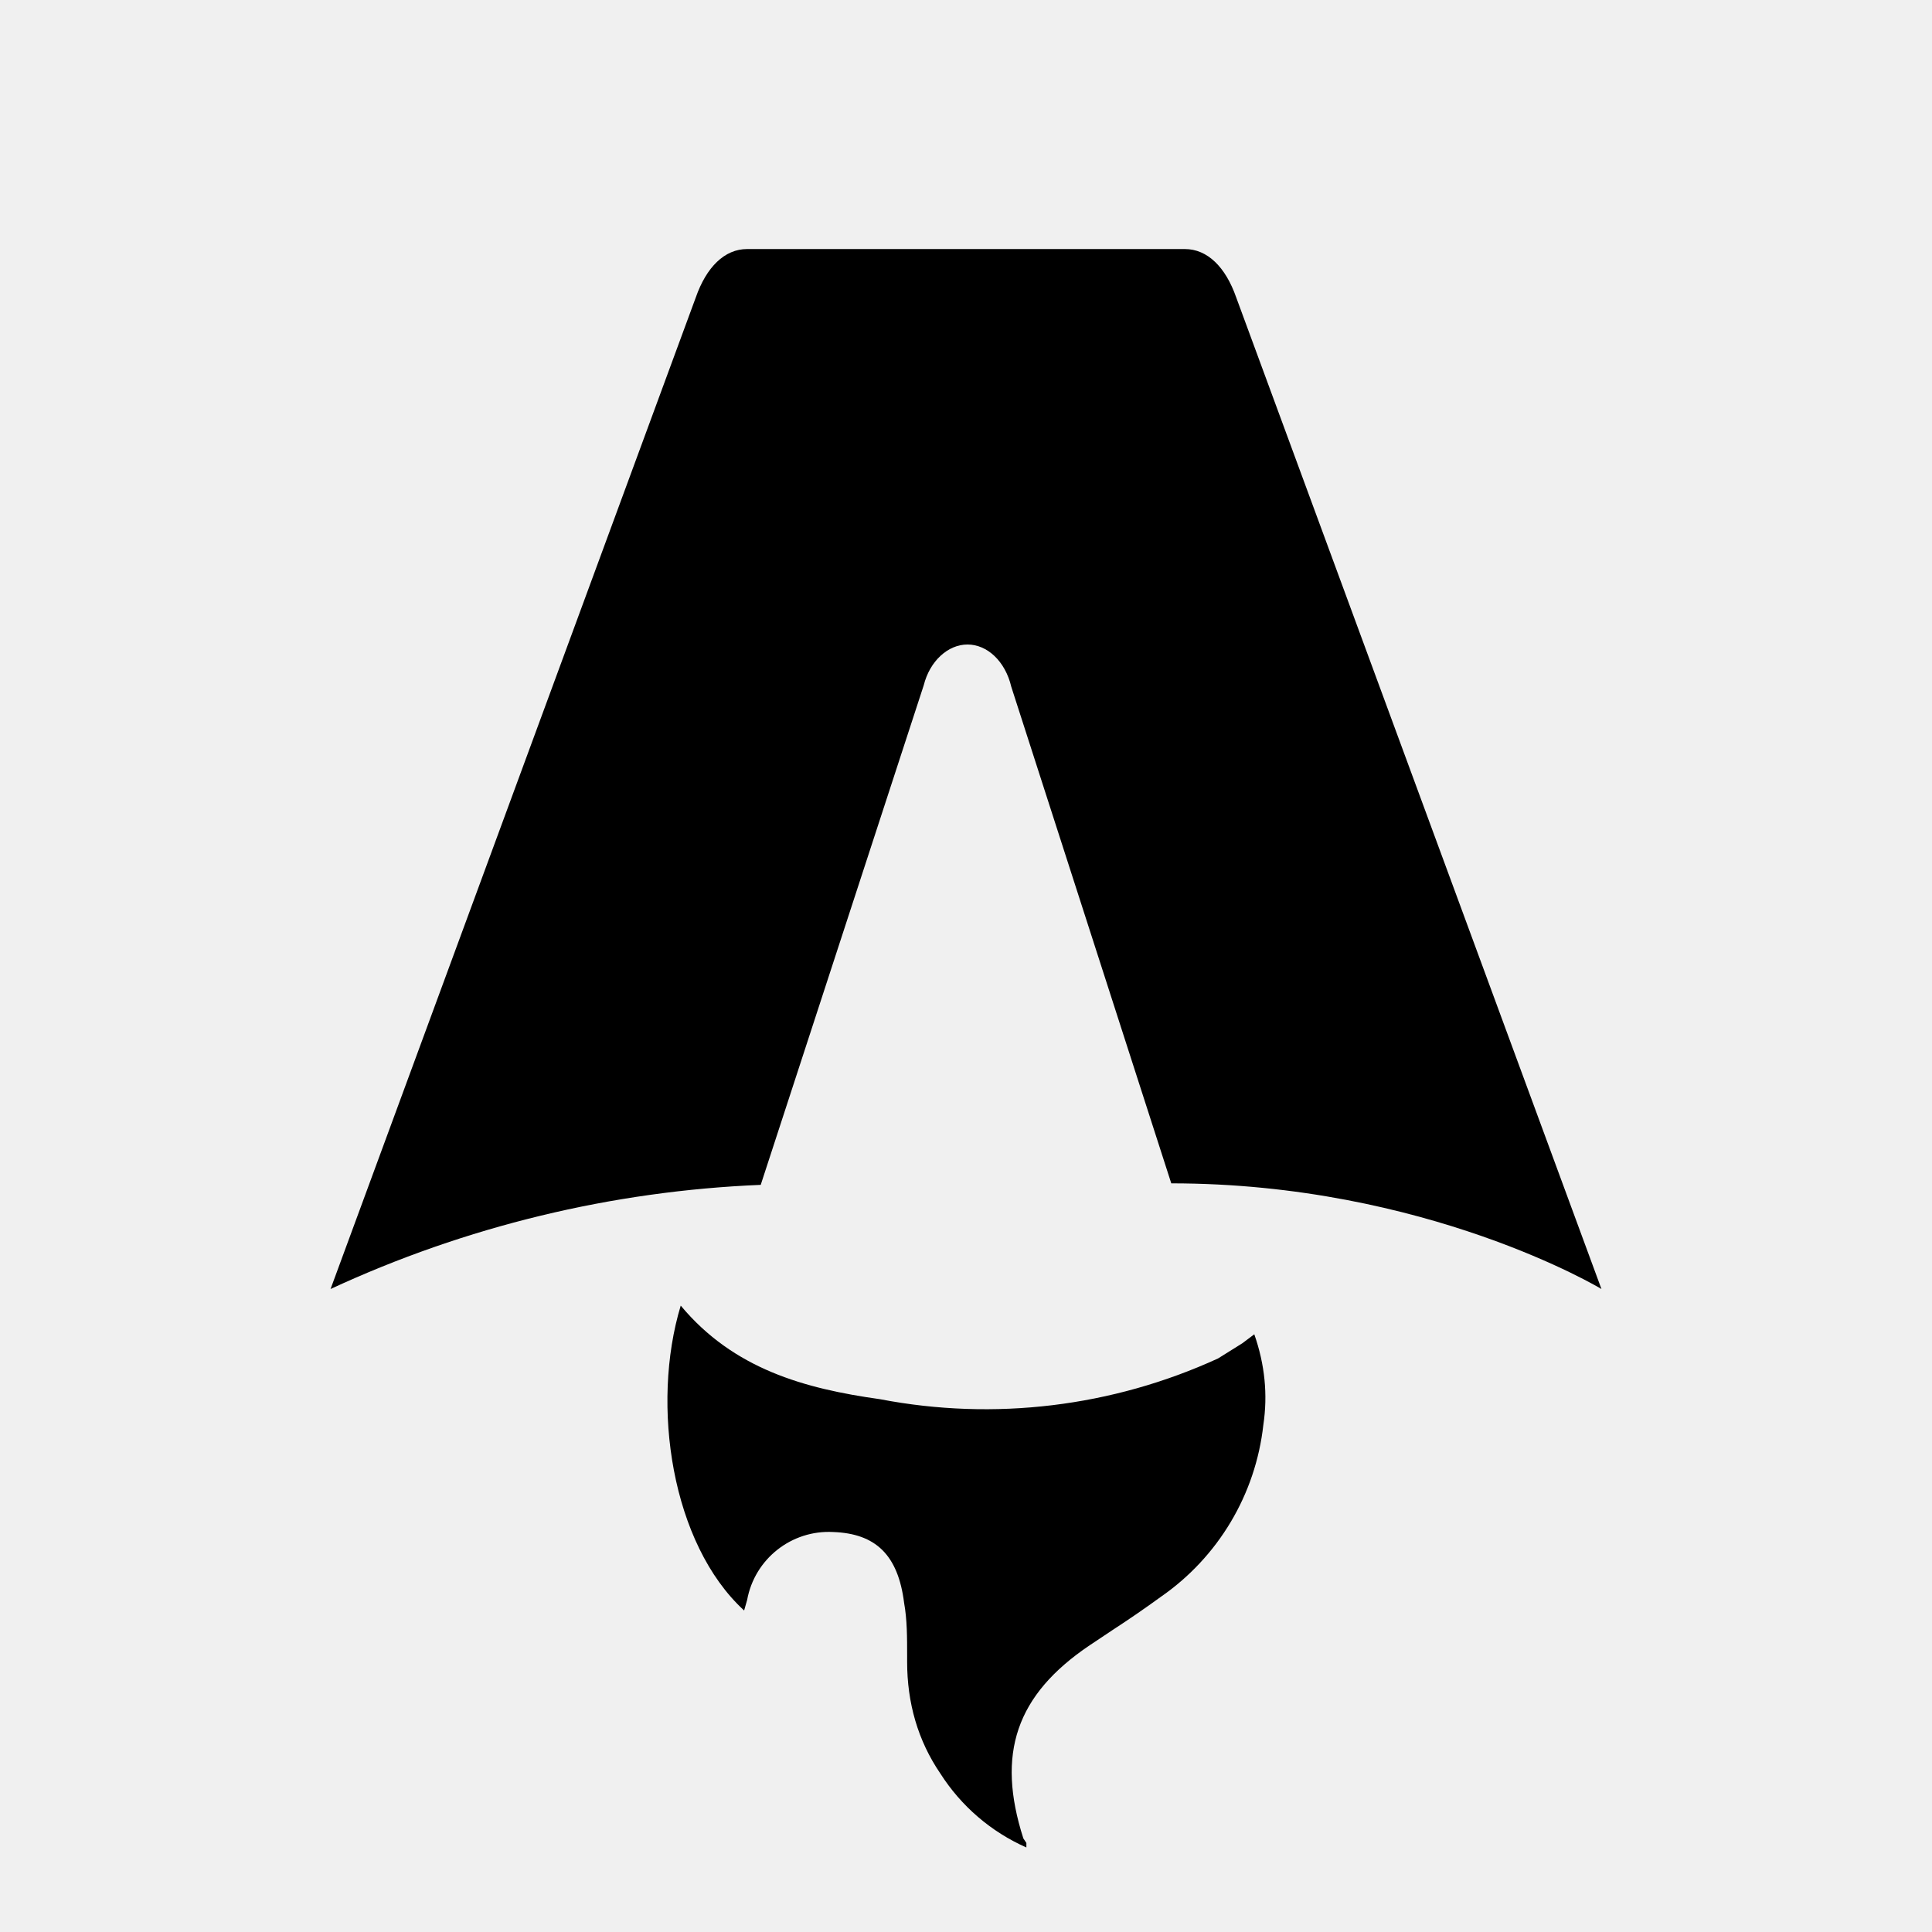
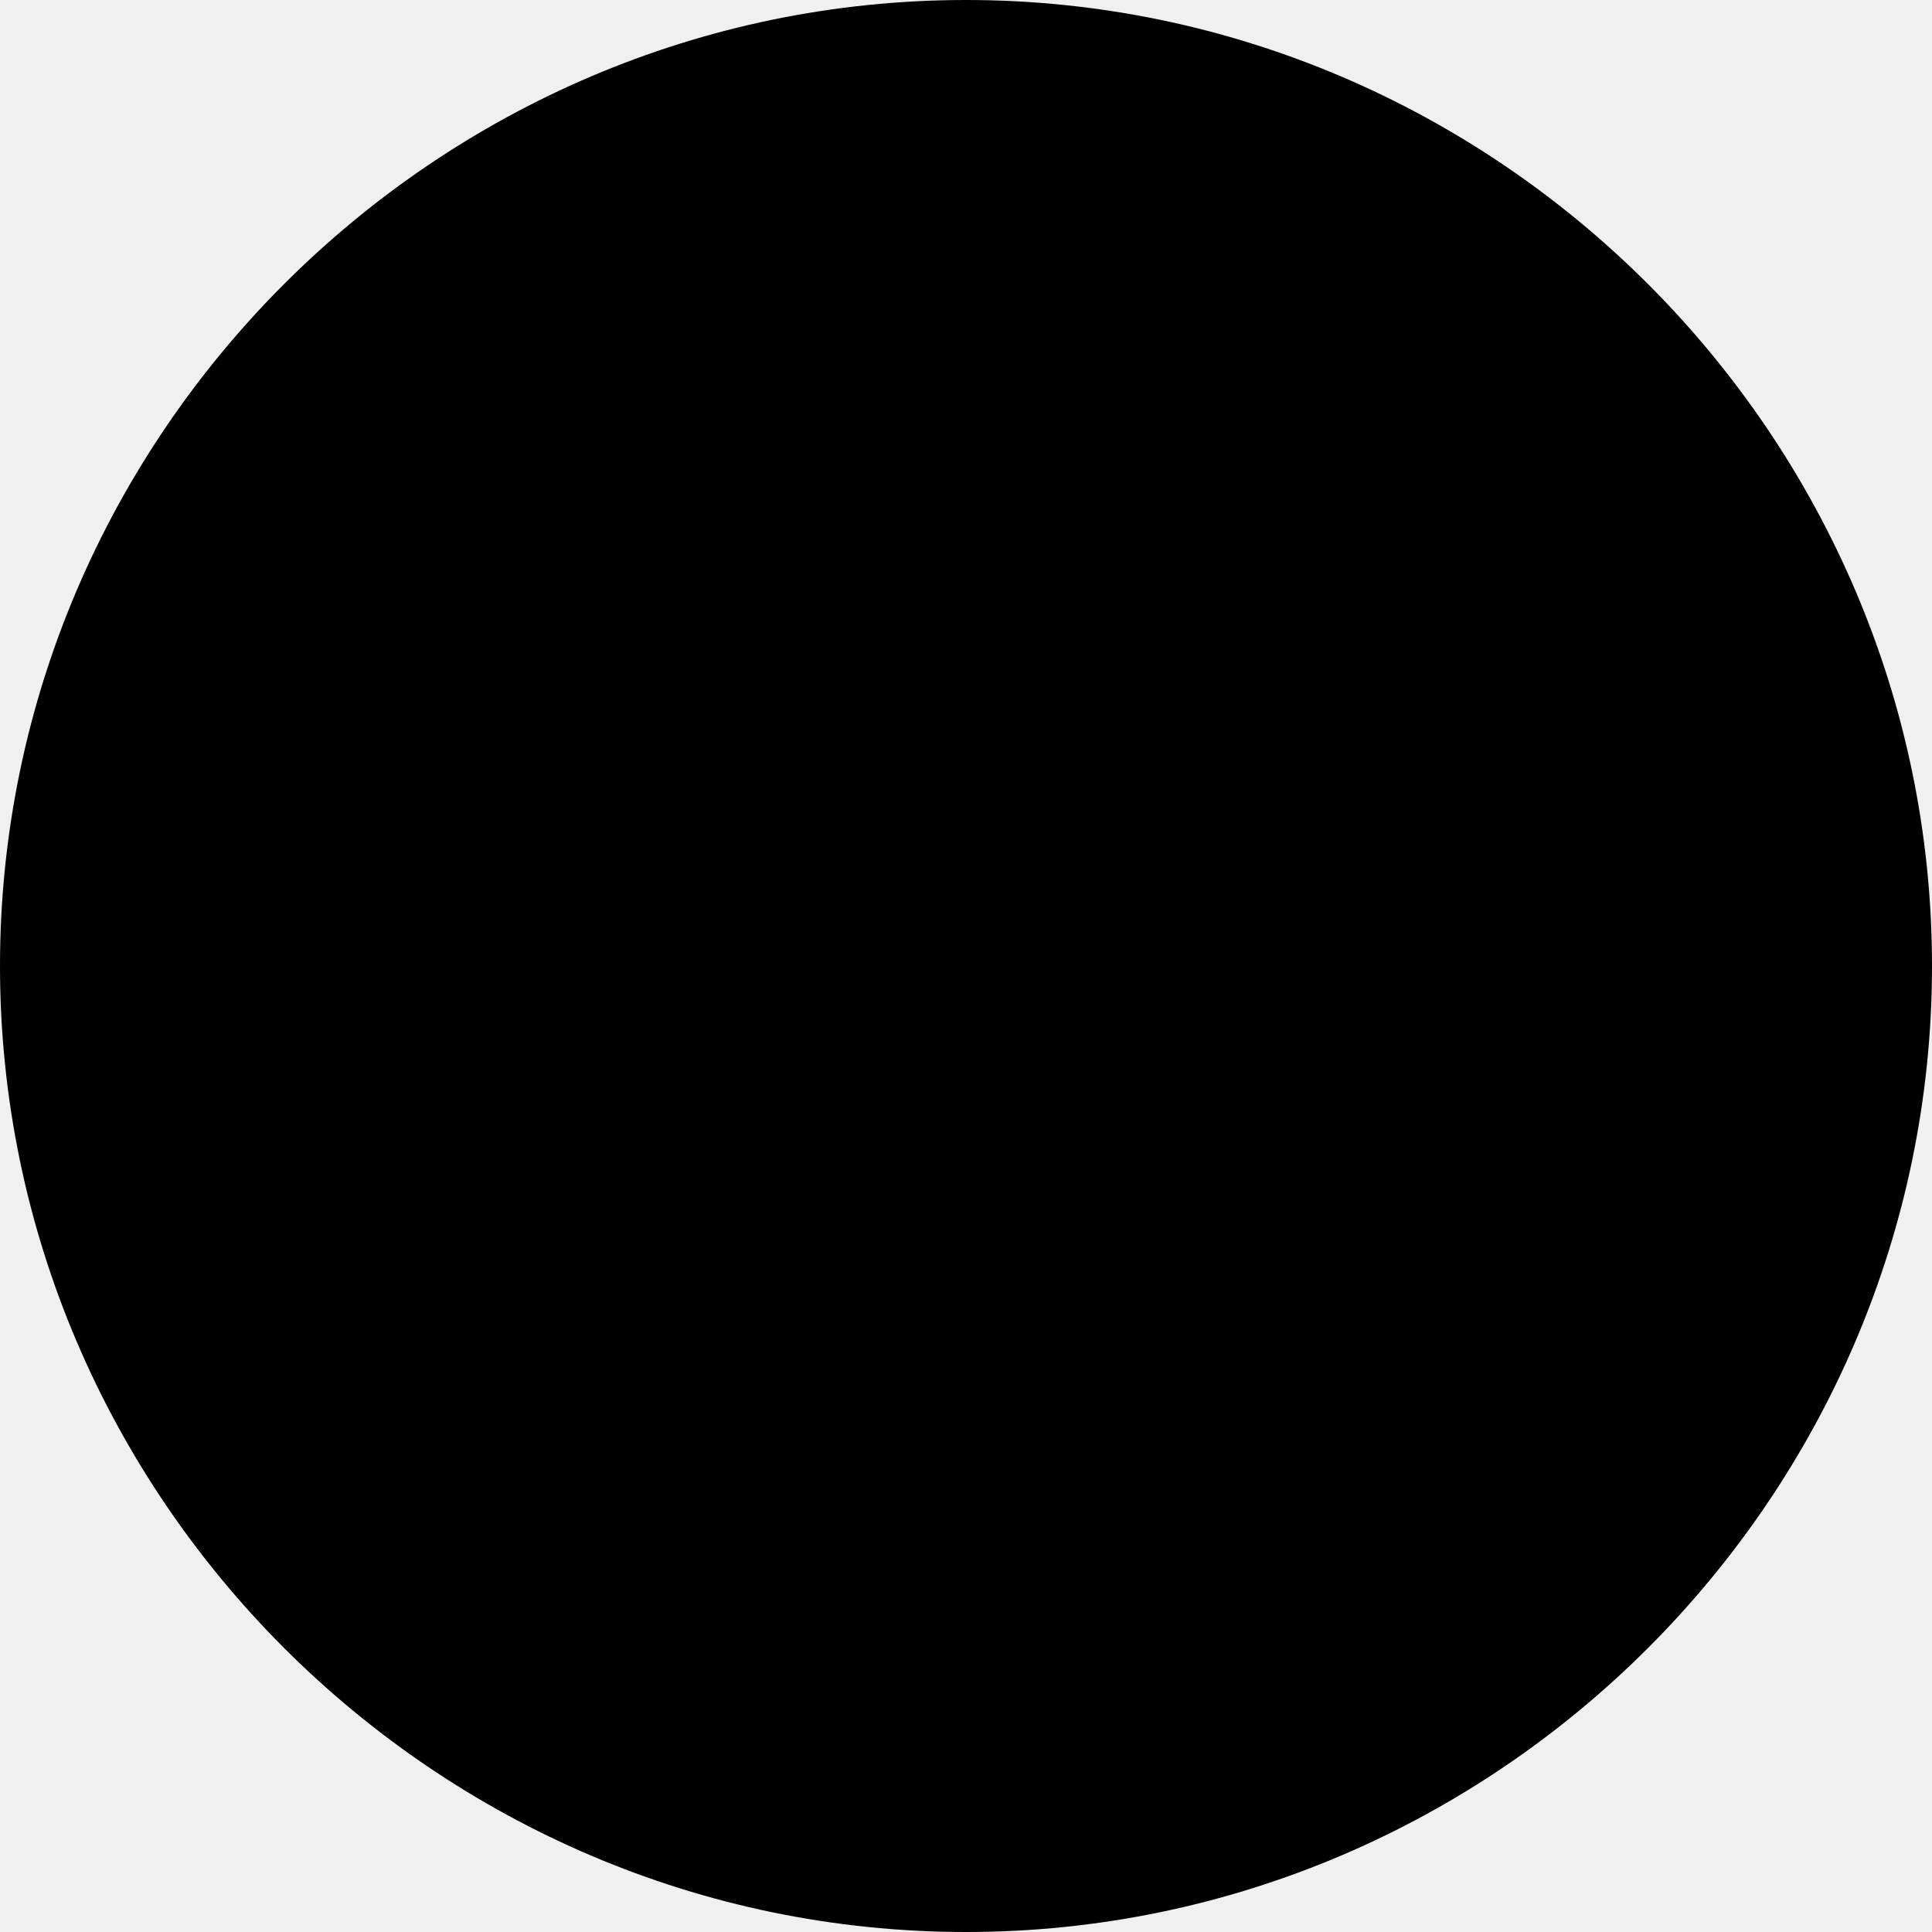
- <svg xmlns="http://www.w3.org/2000/svg" fill="none" viewBox="0 0 128 128">
-   <path d="M50.4 78.5a75.1 75.1 0 0 0-28.5 6.9l24.2-65.7c.7-2 1.9-3.2 3.4-3.2h29c1.5 0 2.7 1.2 3.4 3.2l24.2 65.7s-11.6-7-28.5-7L67 45.5c-.4-1.7-1.6-2.8-2.9-2.8-1.3 0-2.5 1.1-2.9 2.7L50.4 78.5Zm-1.1 28.2Zm-4.2-20.2c-2 6.6-.6 15.8 4.2 20.2a17.5 17.5 0 0 1 .2-.7 5.5 5.5 0 0 1 5.7-4.5c2.8.1 4.3 1.5 4.7 4.7.2 1.1.2 2.3.2 3.5v.4c0 2.7.7 5.2 2.2 7.4a13 13 0 0 0 5.7 4.9v-.3l-.2-.3c-1.8-5.6-.5-9.5 4.4-12.8l1.5-1a73 73 0 0 0 3.2-2.2 16 16 0 0 0 6.8-11.4c.3-2 .1-4-.6-6l-.8.6-1.6 1a37 37 0 0 1-22.4 2.7c-5-.7-9.7-2-13.2-6.2Z" />
-   <style>
-         path { fill: #000; }
-         @media (prefers-color-scheme: dark) {
-             path { fill: #FFF; }
-         }
-     </style>
+ <svg xmlns="http://www.w3.org/2000/svg" fill="#000000" height="800px" width="800px" version="1.1" id="Capa_1" viewBox="0 0 29.107 29.107" xml:space="preserve">
+   <g>
+     <g id="c147_full_moon">
+       <g>
+         <path d="M14.554,0C6.561,0,0,6.562,0,14.552c0,7.996,6.561,14.555,14.554,14.555c7.996,0,14.553-6.559,14.553-14.555     C29.106,6.562,22.55,0,14.554,0z" />
+       </g>
+     </g>
+     <g id="Capa_1_14_">
+ 	</g>
+   </g>
</svg>
